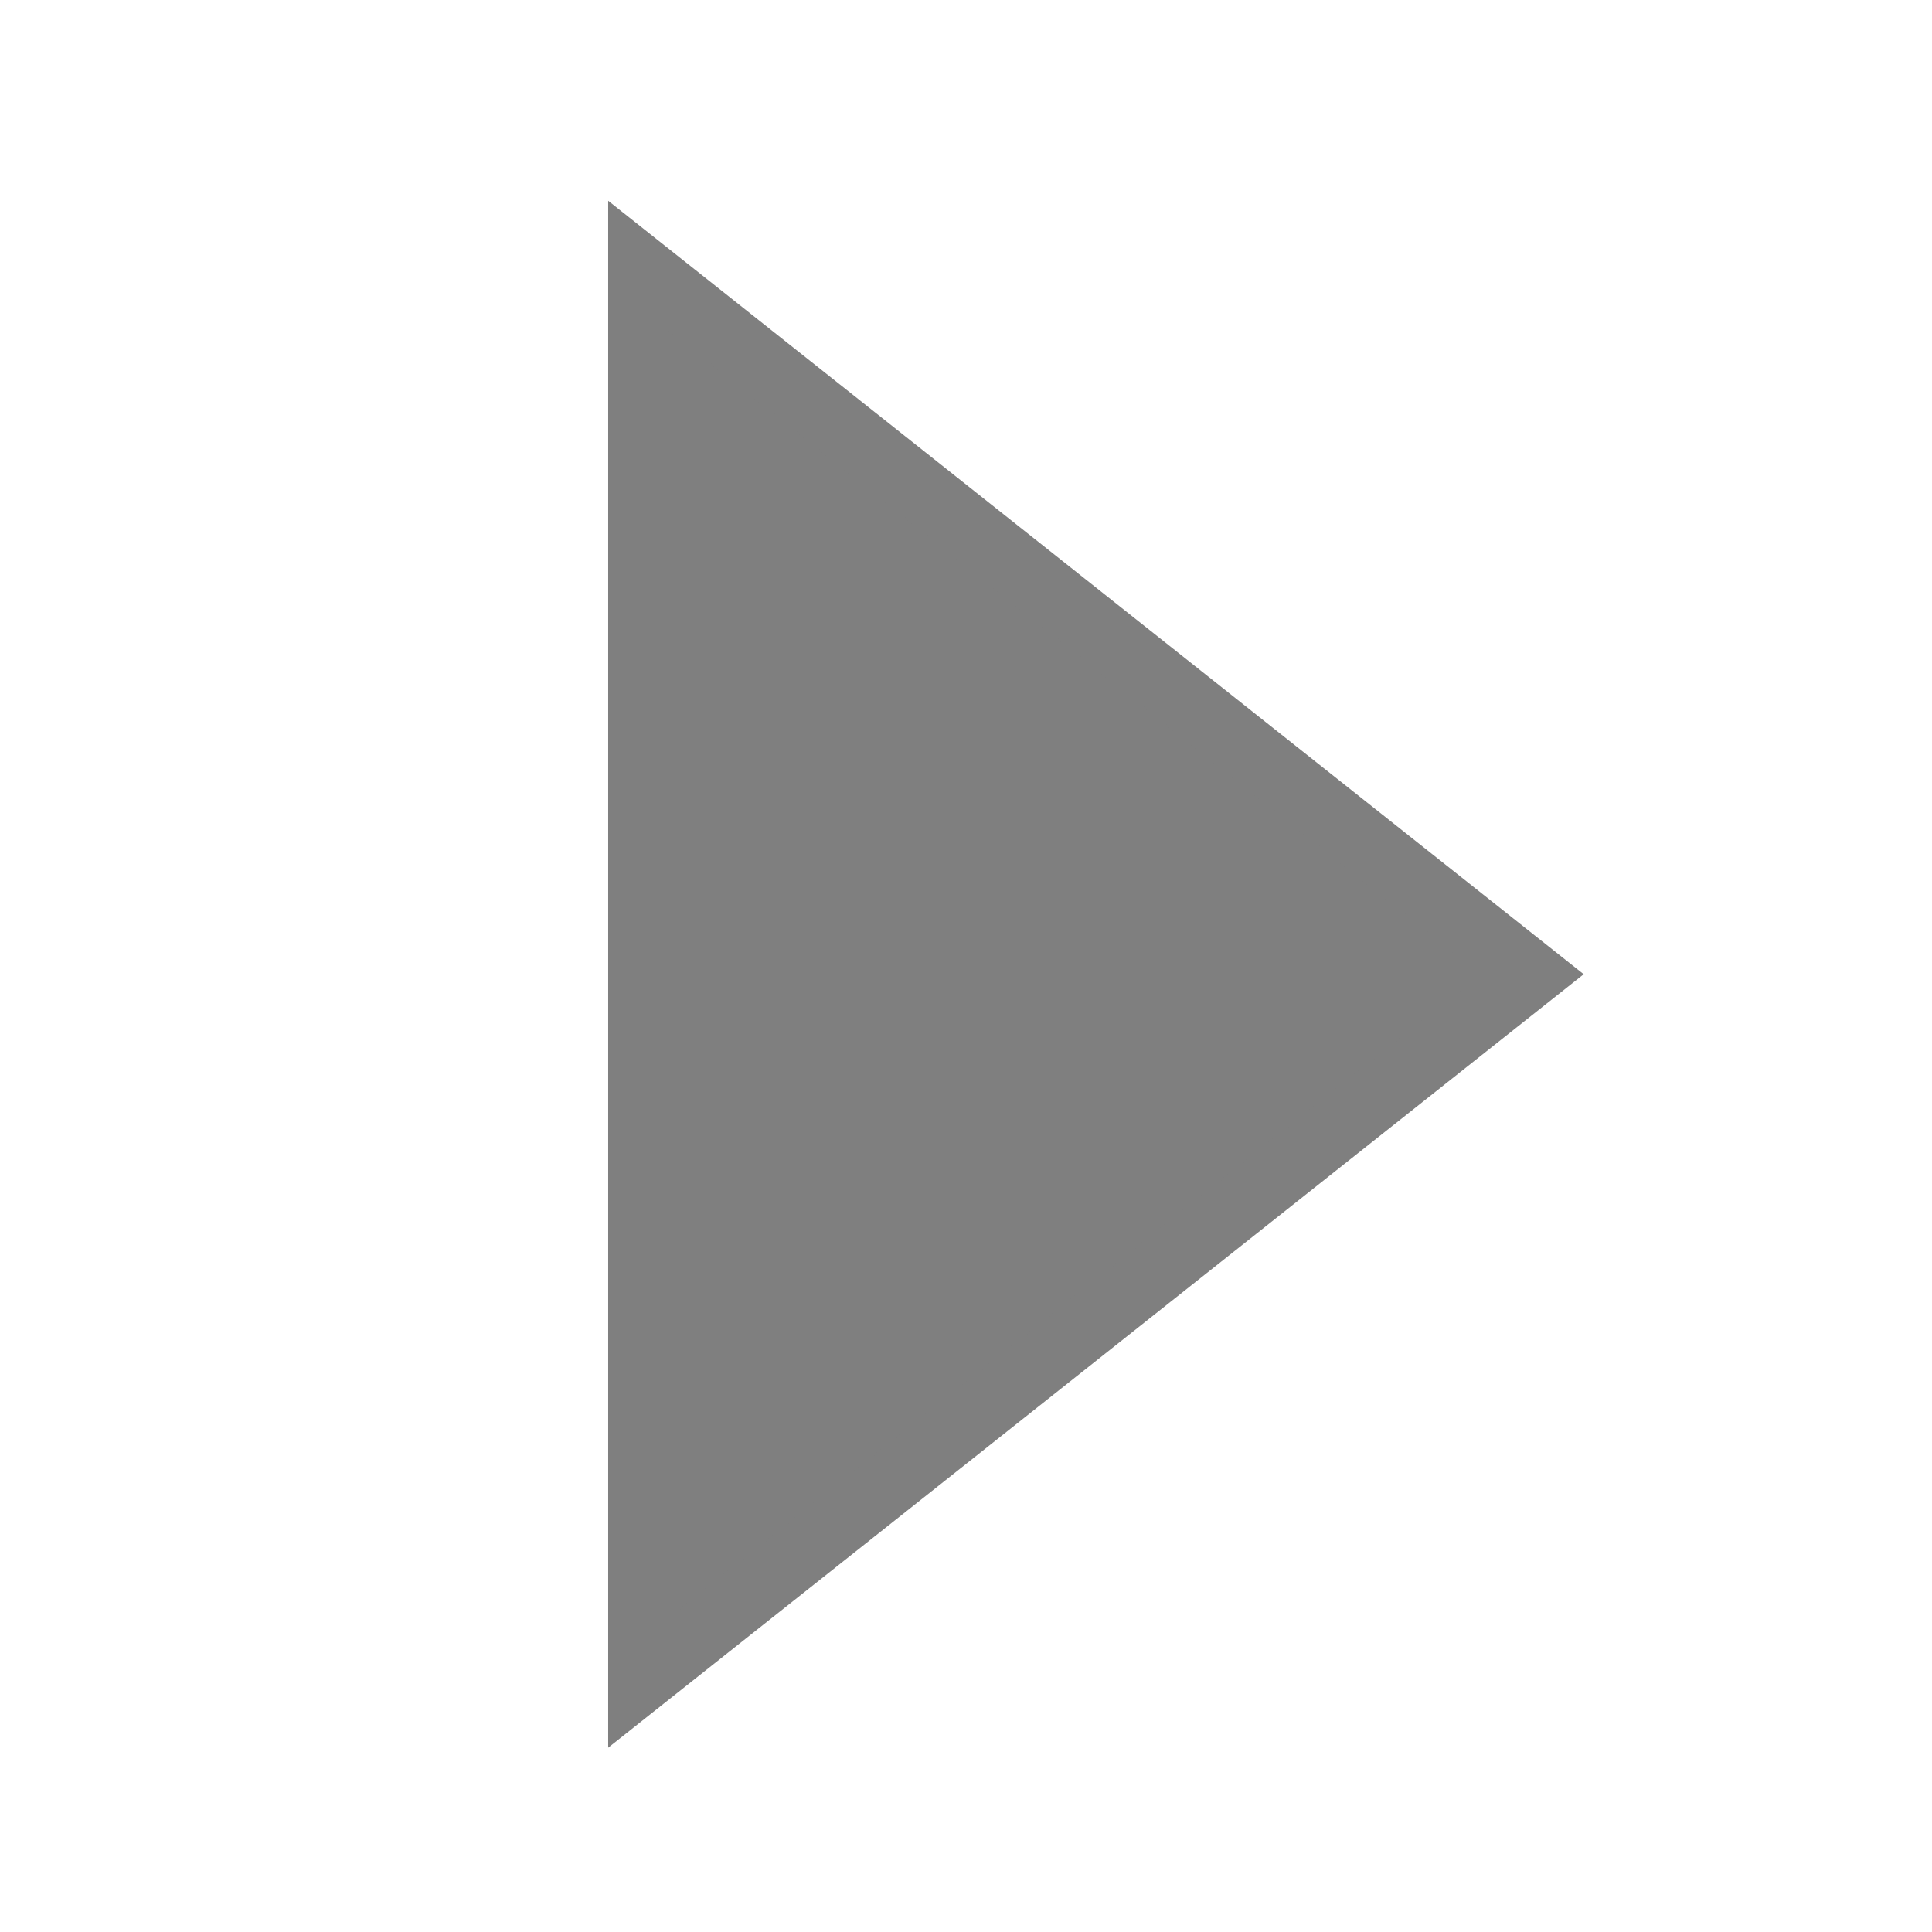
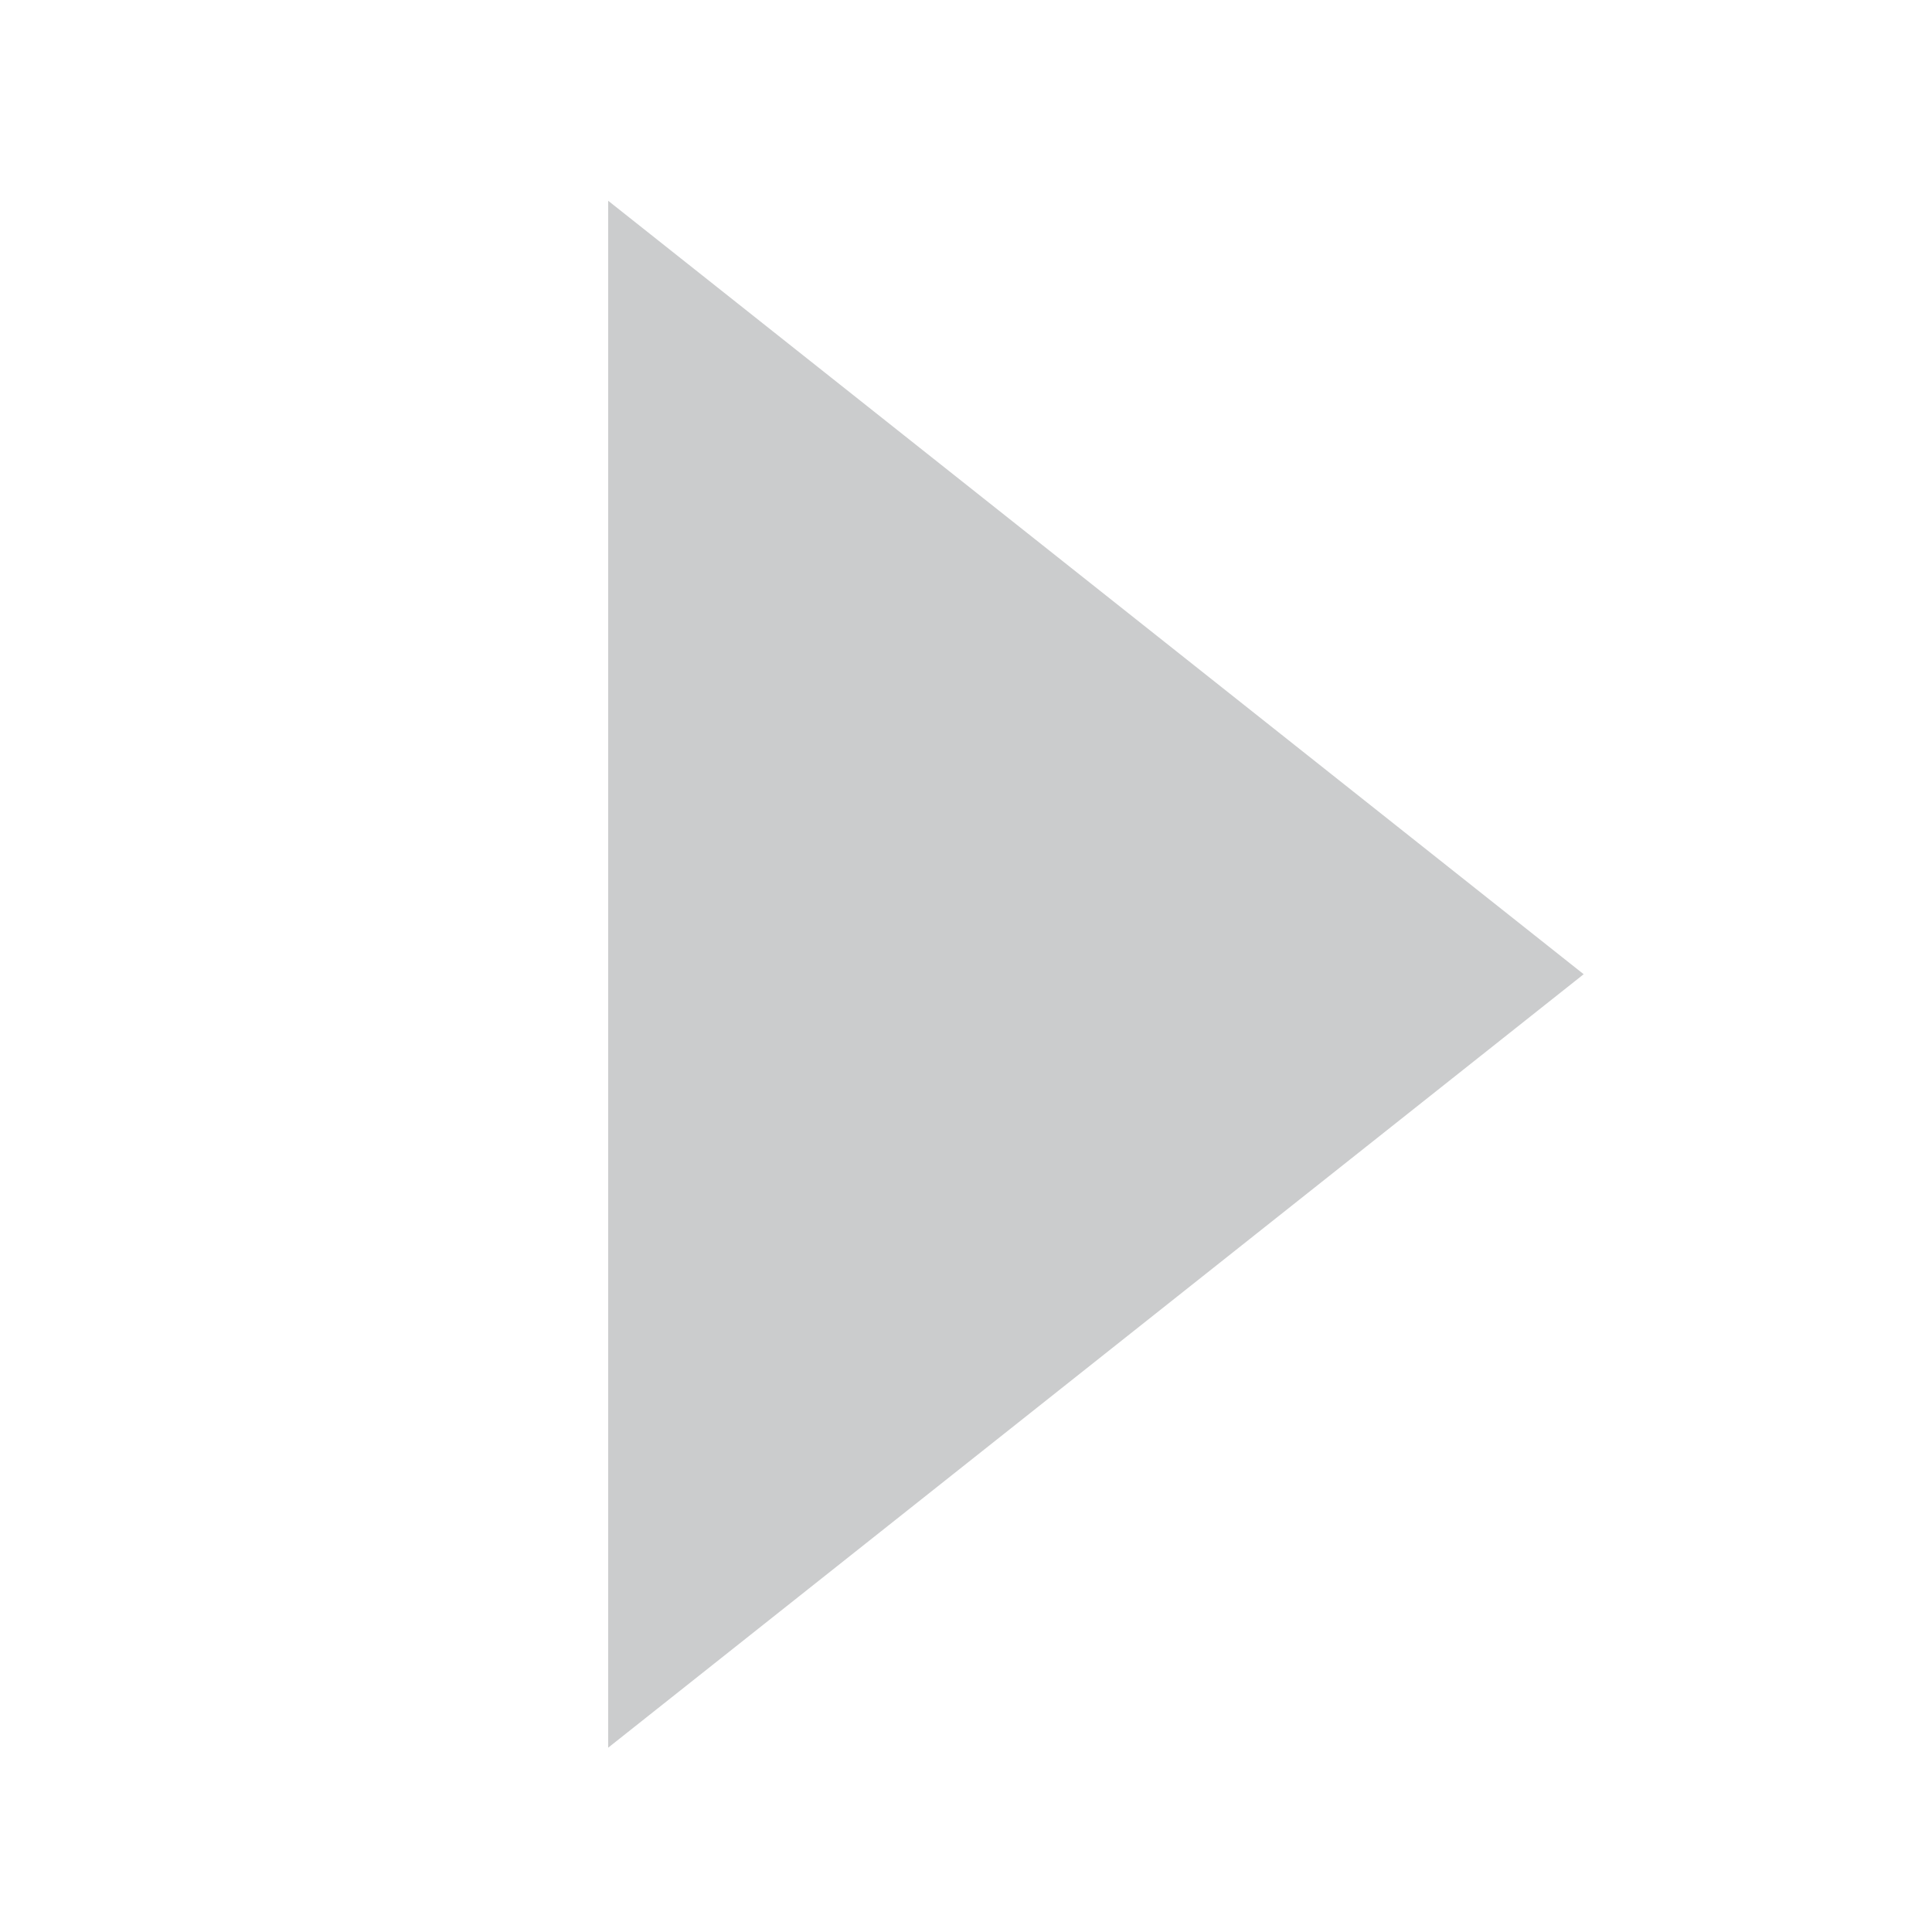
<svg xmlns="http://www.w3.org/2000/svg" width="16" height="16" id="svg2" version="1.1">
  <defs id="defs4" />
  <g id="layer1" transform="translate(0,-1036.362)">
-     <path style="fill:#7f7f7f;fill-opacity:1;stroke:#7f7f7f;stroke-width:0.43;stroke-linecap:round;stroke-linejoin:miter;stroke-miterlimit:4;stroke-opacity:1;stroke-dasharray:none;display:inline" id="path18028" d="M 88.83,340 80.17,340 84.5,332.5 z" transform="matrix(0,1.362171,-0.9918625,0,342.4832,929.3267)" />
+     <path style="fill:#cbcccd;fill-opacity:1;stroke:#cbcccd;stroke-width:0.43;stroke-linecap:round;stroke-linejoin:miter;stroke-miterlimit:4;stroke-opacity:1;stroke-dasharray:none;display:inline" id="path18028" d="M 88.83,340 80.17,340 84.5,332.5 z" transform="matrix(0,1.362171,-0.9918625,0,342.4832,929.3267)" />
  </g>
</svg>
